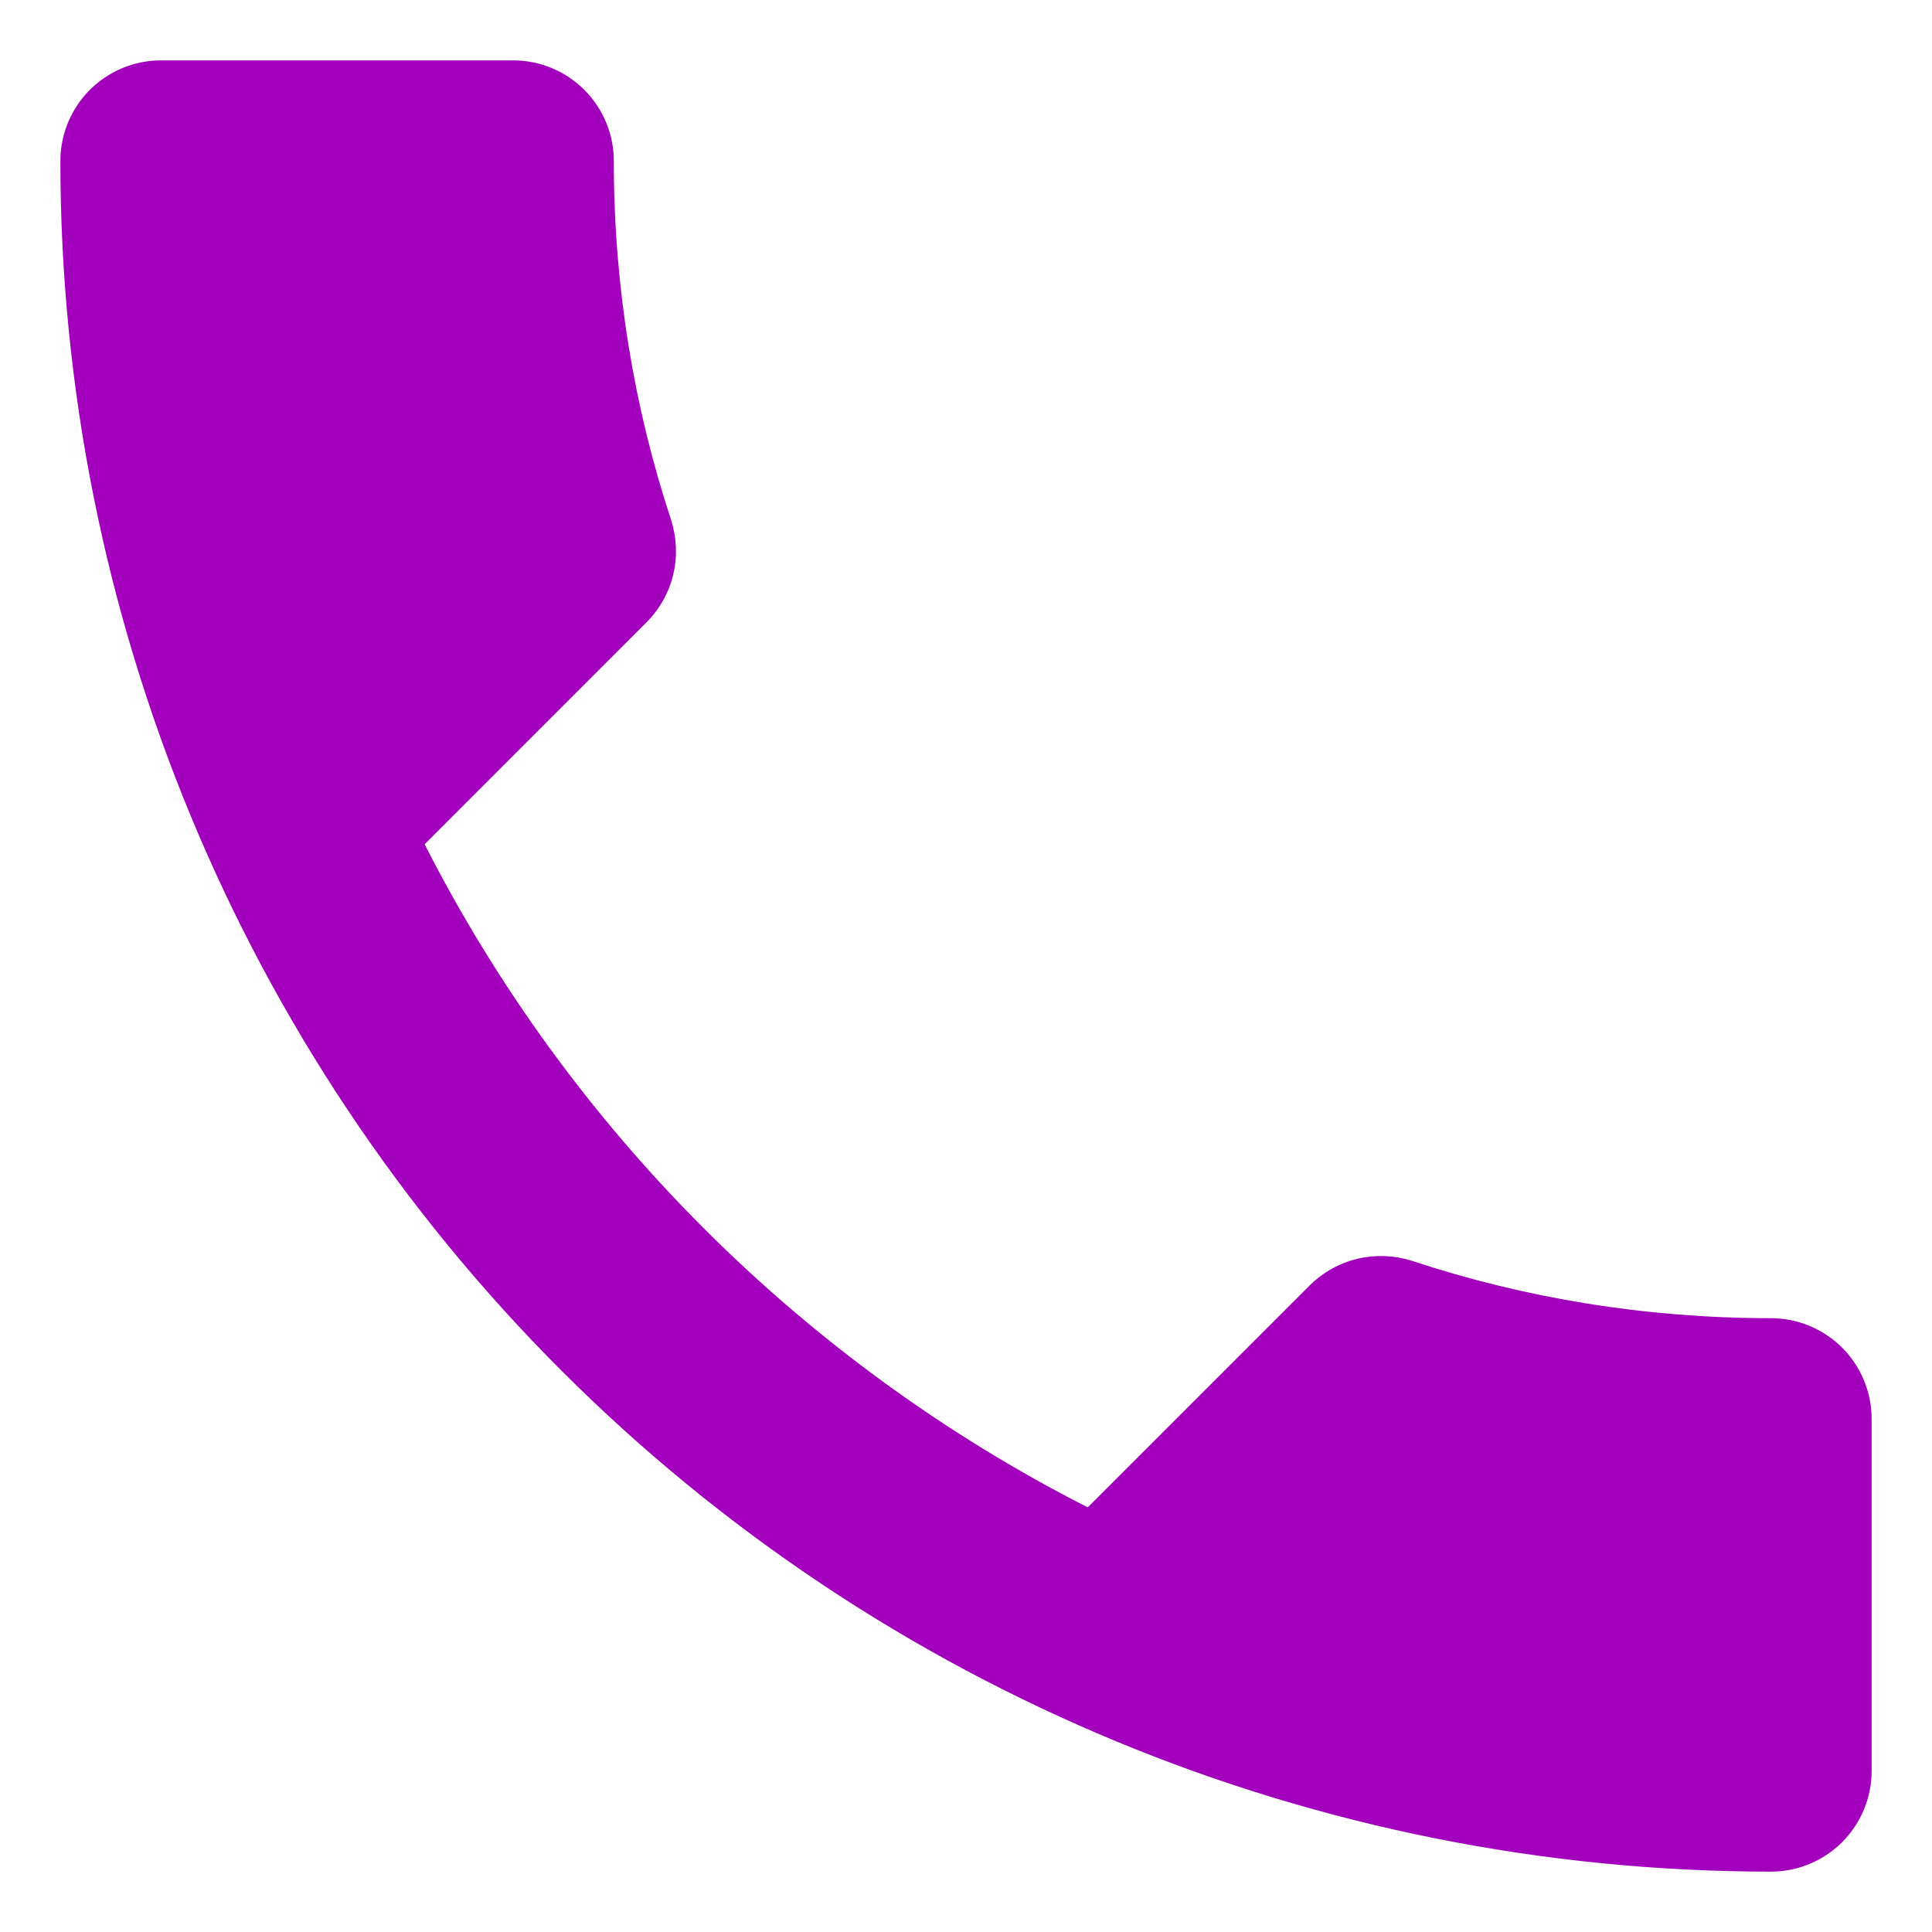
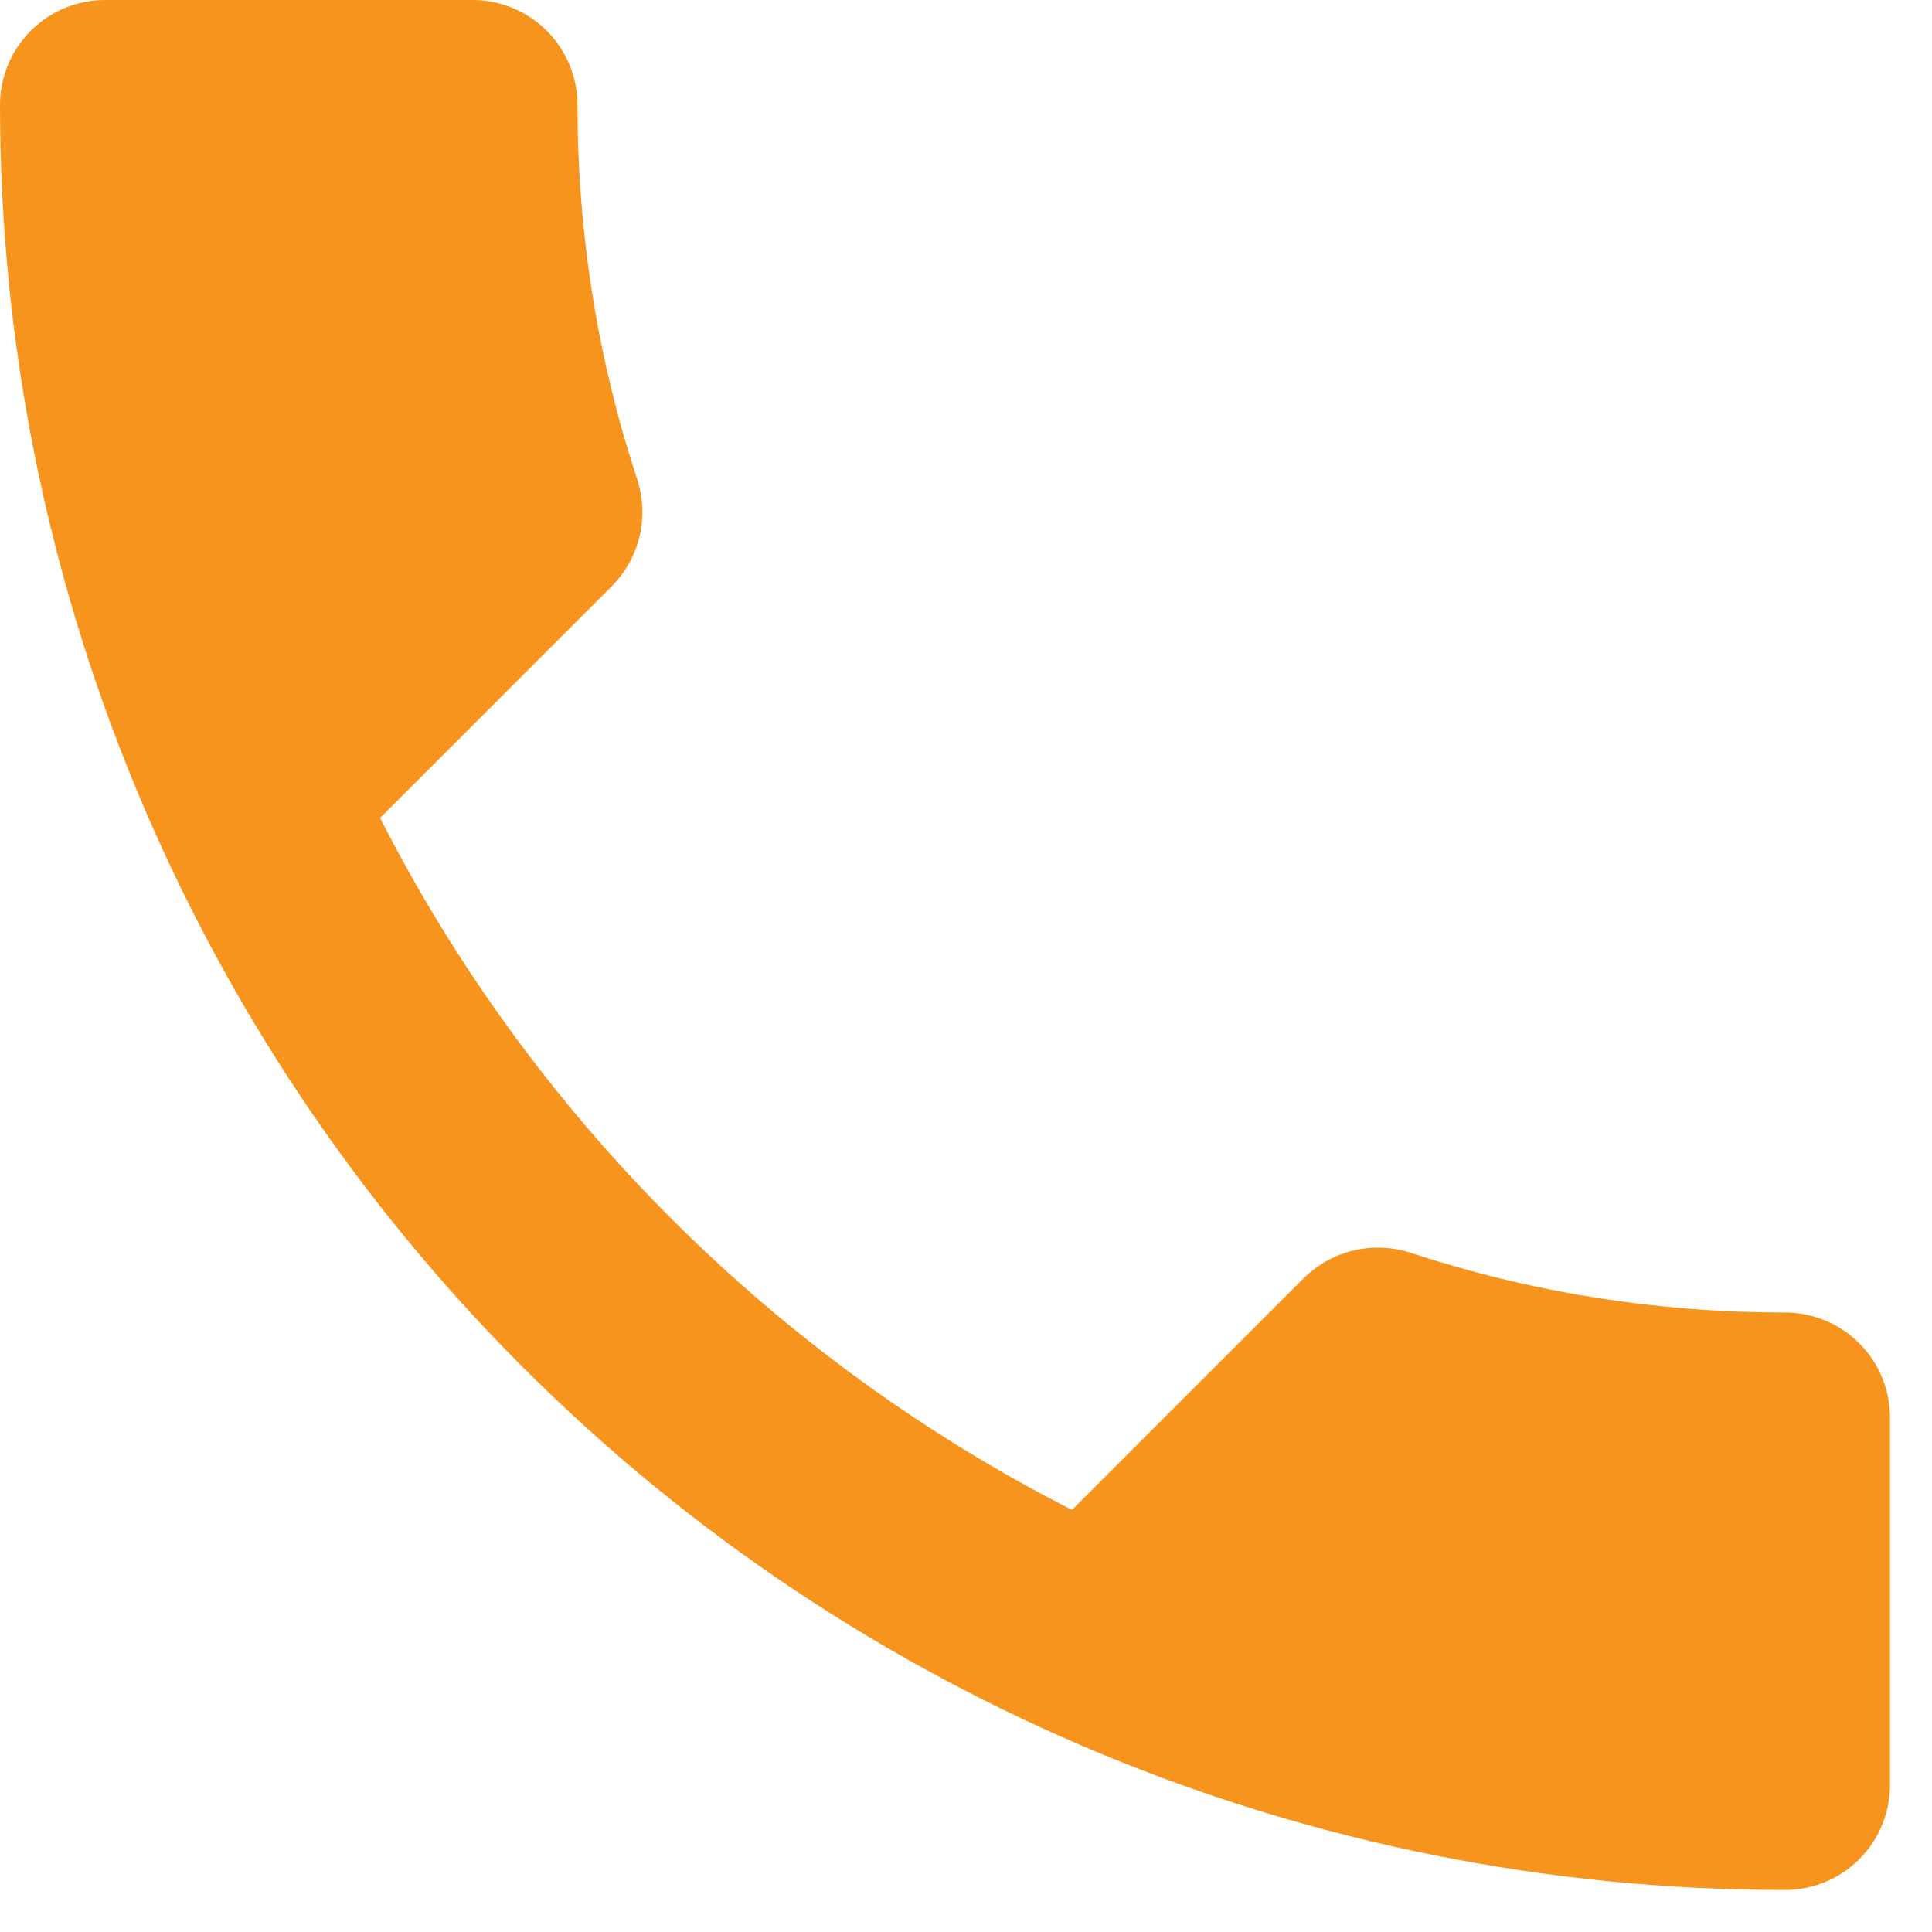
- <svg xmlns="http://www.w3.org/2000/svg" width="24" height="24" viewBox="0 0 24 24" fill="none">
-   <path d="M5.275 10.488C7.075 14.025 9.975 16.925 13.512 18.725L16.262 15.975C16.613 15.625 17.1 15.525 17.538 15.662C18.938 16.125 20.438 16.375 22 16.375C22.331 16.375 22.649 16.507 22.884 16.741C23.118 16.976 23.25 17.294 23.25 17.625V22C23.25 22.331 23.118 22.649 22.884 22.884C22.649 23.118 22.331 23.25 22 23.25C16.364 23.25 10.959 21.011 6.974 17.026C2.989 13.041 0.75 7.636 0.75 2C0.75 1.668 0.882 1.351 1.116 1.116C1.351 0.882 1.668 0.75 2 0.75H6.375C6.707 0.75 7.024 0.882 7.259 1.116C7.493 1.351 7.625 1.668 7.625 2C7.625 3.562 7.875 5.062 8.338 6.463C8.475 6.9 8.375 7.388 8.025 7.737L5.275 10.488Z" fill="#A200BC" />
+ <svg xmlns="http://www.w3.org/2000/svg" width="23" height="23" viewBox="0 0 23 23" fill="none">
+   <path d="M4.525 9.738C6.325 13.275 9.225 16.175 12.762 17.975L15.512 15.225C15.863 14.875 16.35 14.775 16.788 14.912C18.188 15.375 19.688 15.625 21.25 15.625C21.581 15.625 21.899 15.757 22.134 15.991C22.368 16.226 22.5 16.544 22.5 16.875V21.25C22.5 21.581 22.368 21.899 22.134 22.134C21.899 22.368 21.581 22.5 21.25 22.5C15.614 22.5 10.209 20.261 6.224 16.276C2.239 12.291 0 6.886 0 1.25C0 0.918 0.132 0.601 0.366 0.366C0.601 0.132 0.918 0 1.25 0H5.625C5.957 0 6.274 0.132 6.509 0.366C6.743 0.601 6.875 0.918 6.875 1.25C6.875 2.812 7.125 4.312 7.588 5.713C7.725 6.15 7.625 6.638 7.275 6.987L4.525 9.738Z" fill="#F7941D" />
</svg>
